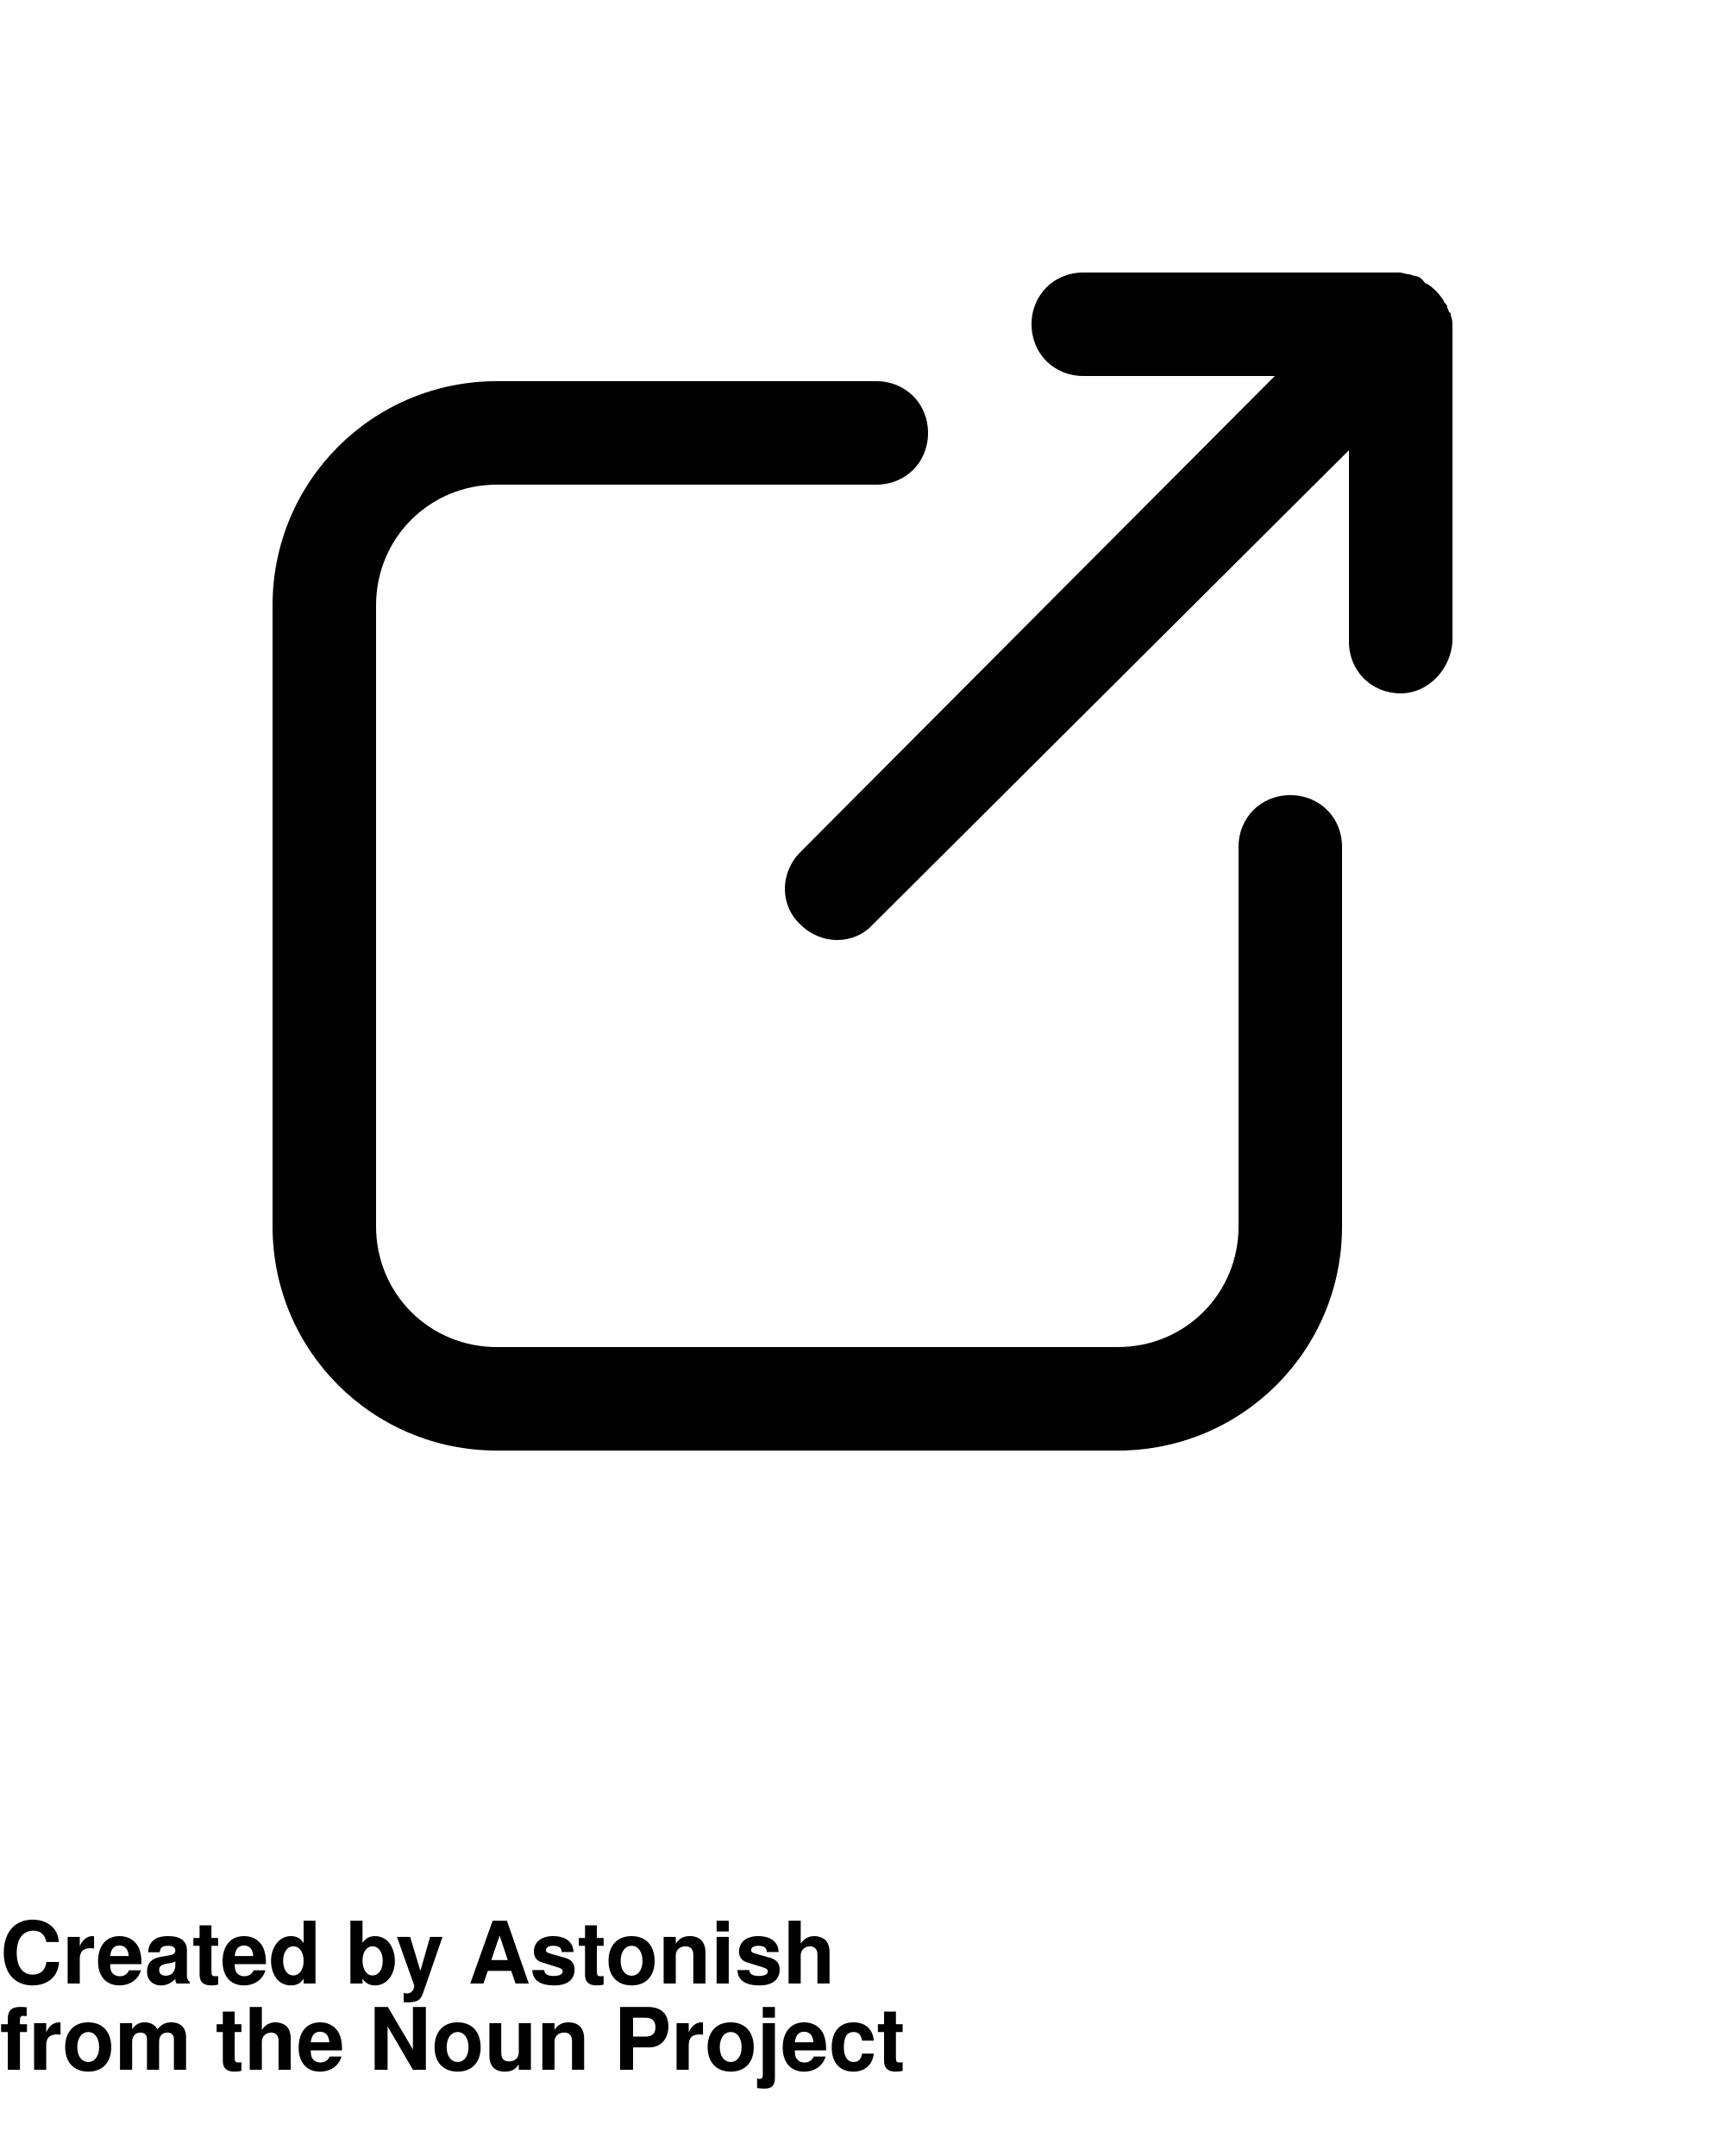
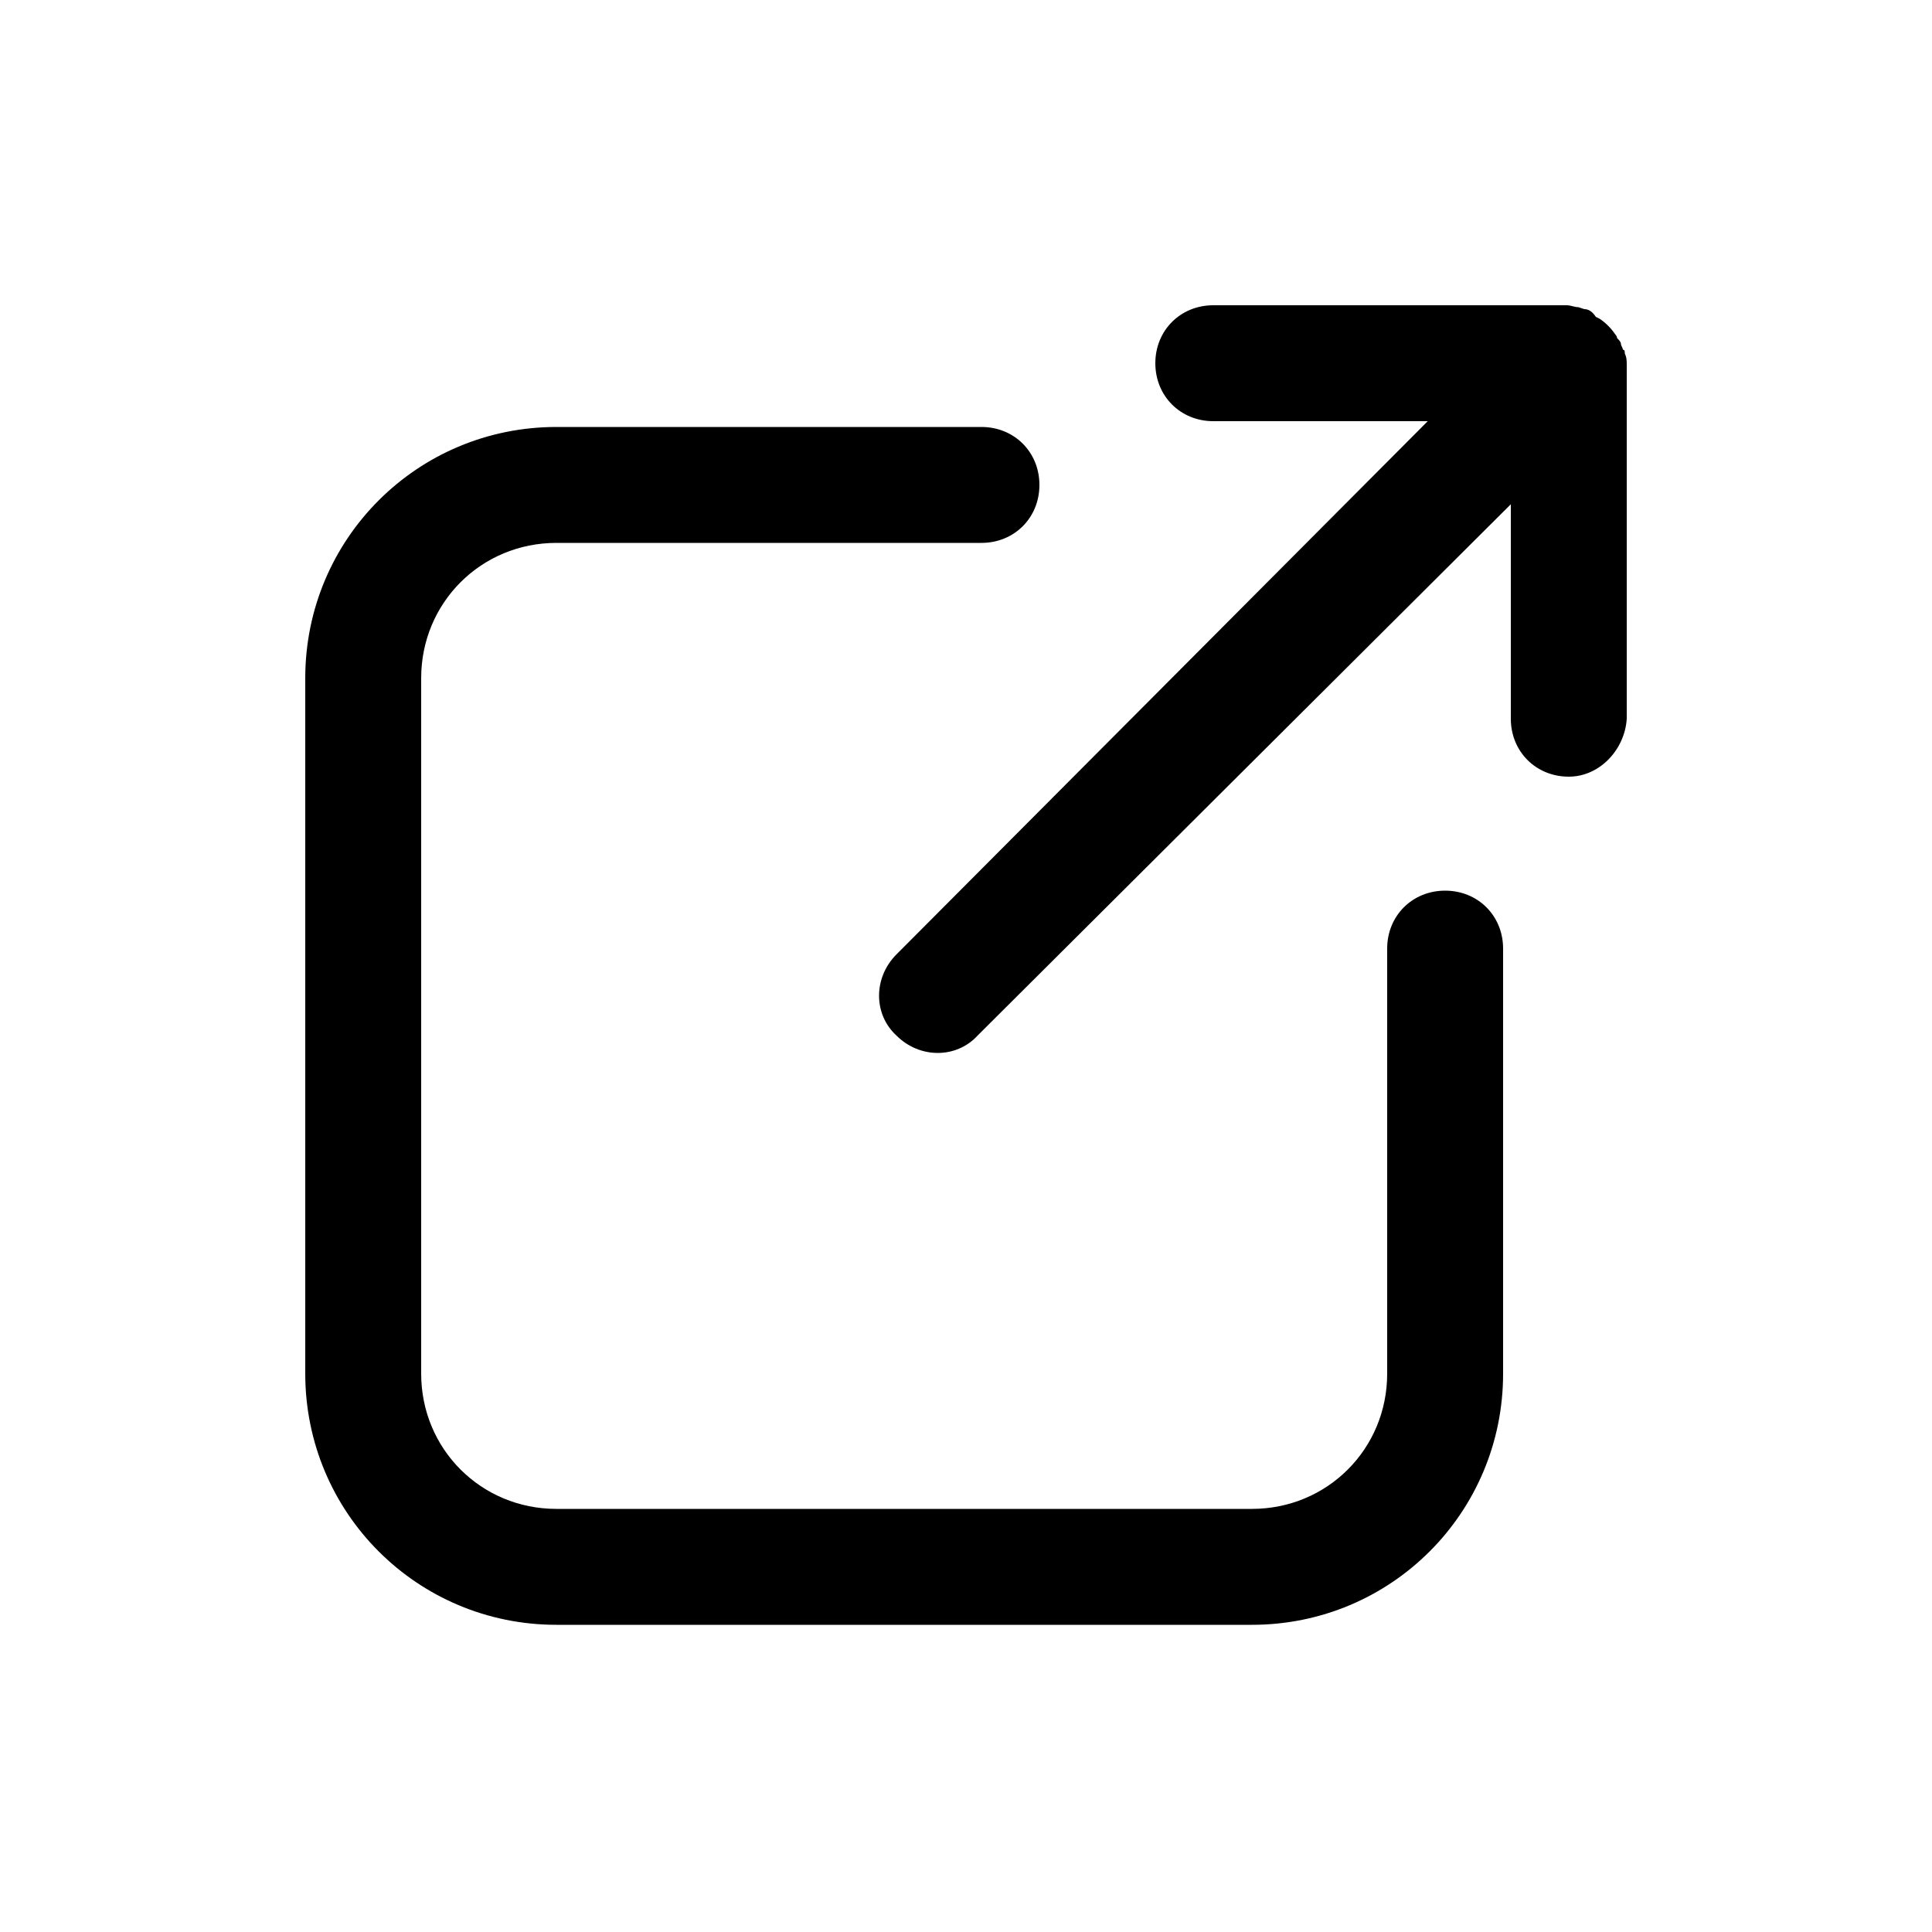
- <svg xmlns="http://www.w3.org/2000/svg" version="1.1" x="0px" y="0px" viewBox="0 0 100 125" style="enable-background:new 0 0 100 100;" xml:space="preserve">
+ <svg xmlns="http://www.w3.org/2000/svg" version="1.1" x="0px" y="0px" viewBox="0 0 100 100" style="enable-background:new 0 0 100 100;" xml:space="preserve">
  <path d="M28.8,84.1h36l0,0c7.2,0,13-5.8,13-13v-22c0-1.7-1.3-3-3-3l0,0c-1.7,0-3,1.3-3,3v22c0,3.9-3.1,7-7,7l0,0h-36  c-3.9,0-7-3.1-7-7v-36c0-3.9,3.1-7,7-7l0,0h22l0,0c1.7,0,3-1.3,3-3s-1.3-3-3-3h-22l0,0c-7.2,0-13,5.8-13,13l0,0v36  C15.8,78.3,21.6,84.1,28.8,84.1z" />
  <path d="M84.2,37.2V18.9c0-0.2,0-0.4-0.1-0.6c0-0.1,0-0.2-0.1-0.2c0-0.1-0.1-0.2-0.1-0.3c0-0.1-0.1-0.2-0.2-0.3  c0-0.1-0.1-0.2-0.1-0.2c-0.2-0.3-0.5-0.6-0.8-0.8l-0.2-0.1C82.4,16.1,82.2,16,82,16l-0.3-0.1c-0.2,0-0.4-0.1-0.6-0.1l0,0H62.8l0,0  c-1.7,0-3,1.3-3,3s1.3,3,3,3h11.1L46.4,49.4c-1.2,1.2-1.2,3.1,0,4.2c1.2,1.2,3.1,1.2,4.2,0l27.6-27.5v11.1c0,1.7,1.3,3,3,3l0,0  C82.8,40.2,84.1,38.8,84.2,37.2z" />
-   <text x="0" y="115" fill="#000000" font-size="5px" font-weight="bold" font-family="'Helvetica Neue', Helvetica, Arial-Unicode, Arial, Sans-serif">Created by Astonish</text>
-   <text x="0" y="120" fill="#000000" font-size="5px" font-weight="bold" font-family="'Helvetica Neue', Helvetica, Arial-Unicode, Arial, Sans-serif">from the Noun Project</text>
</svg>
